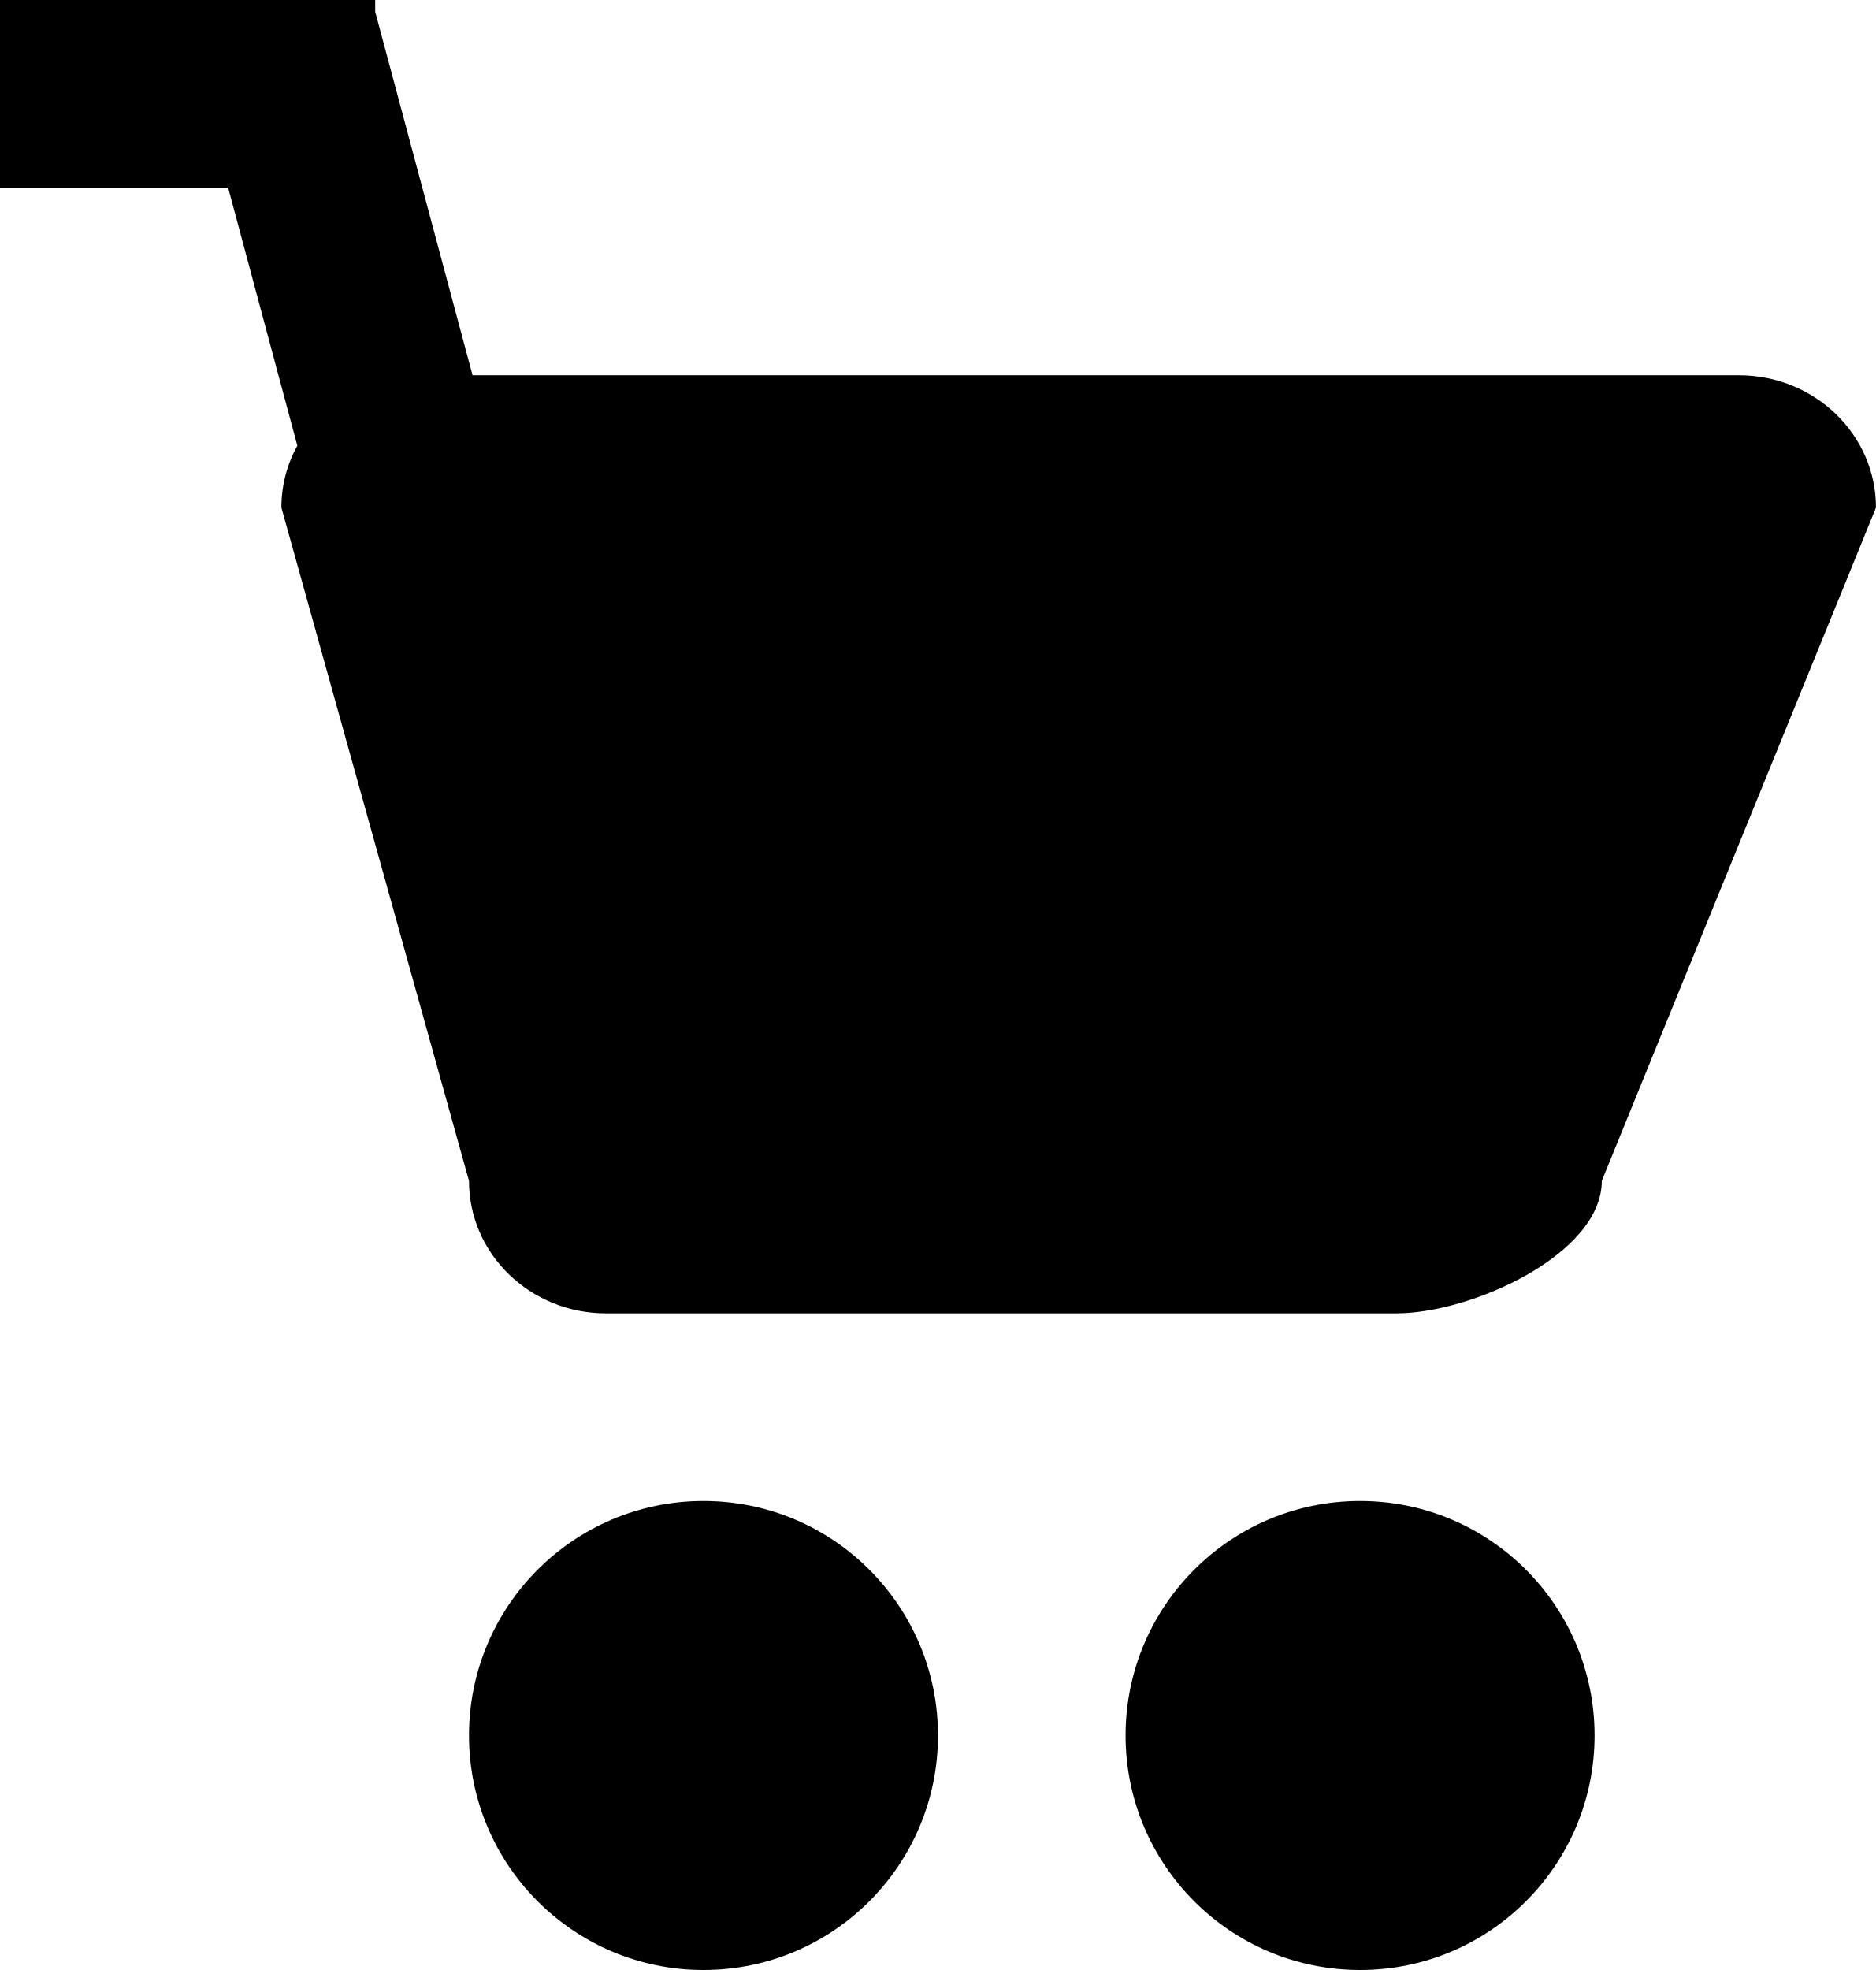
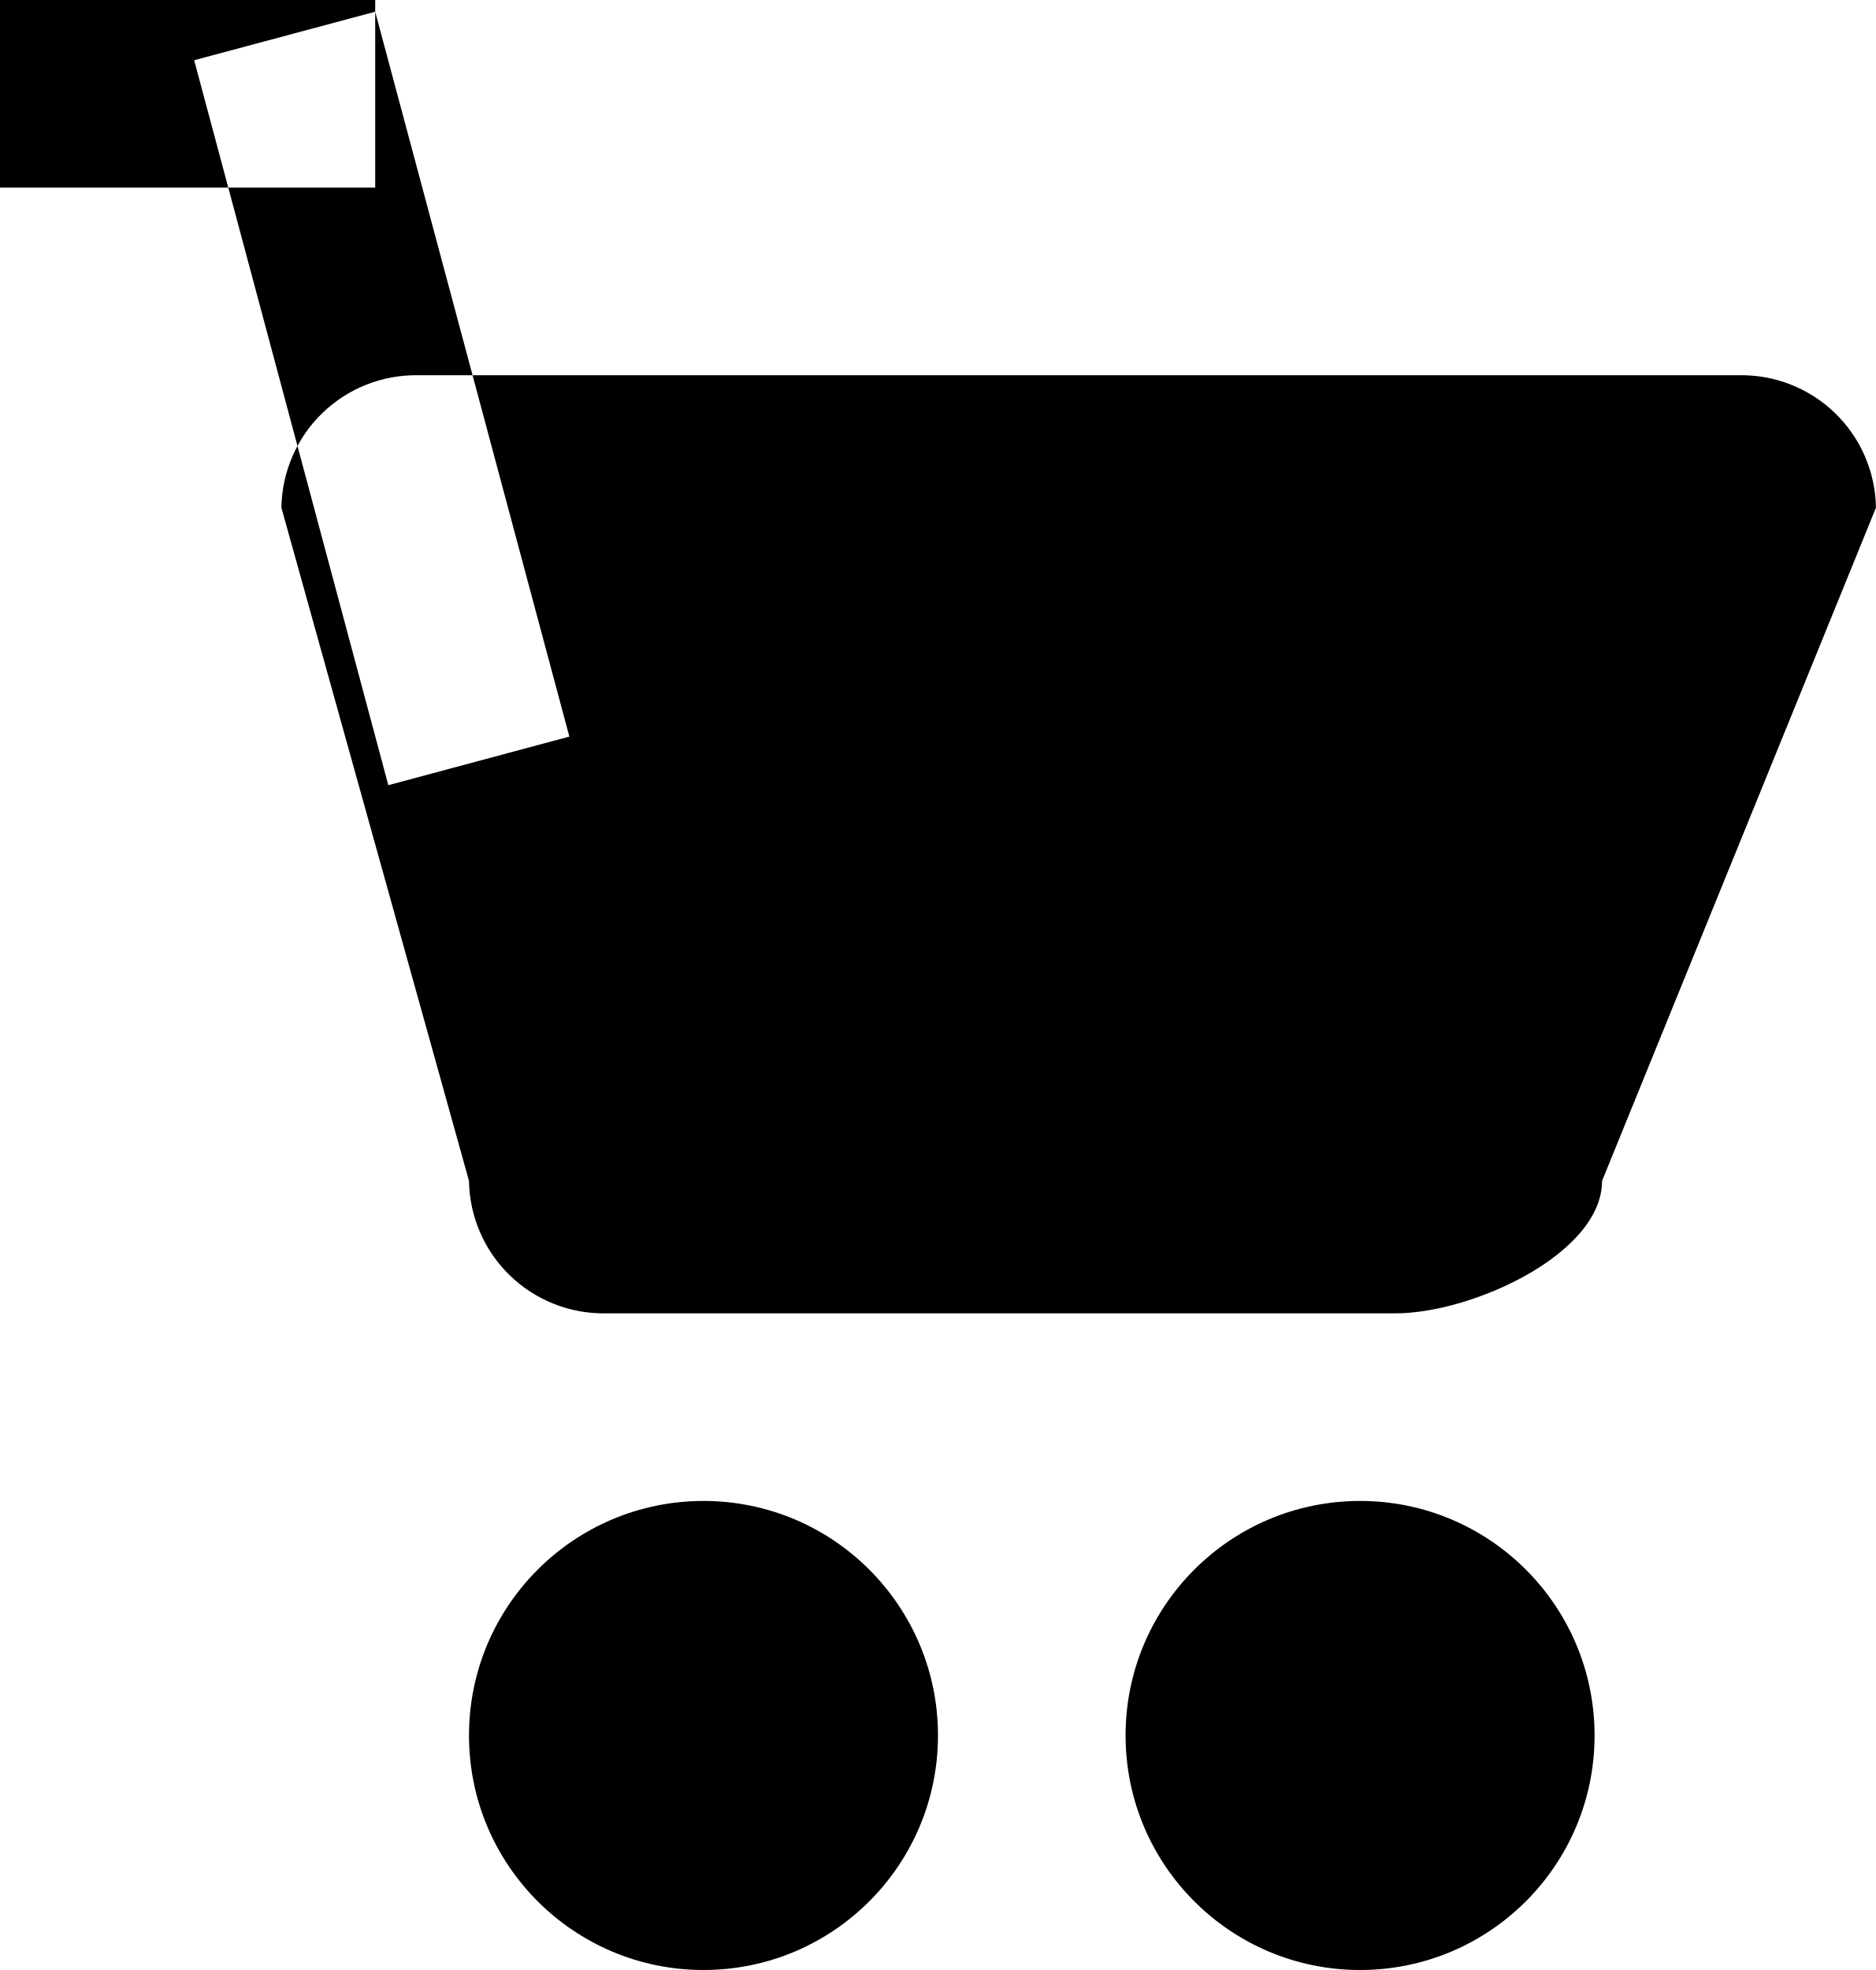
- <svg xmlns="http://www.w3.org/2000/svg" xmlns:xlink="http://www.w3.org/1999/xlink" width="20" height="21" viewBox="0 0 20 21">
+ <svg xmlns="http://www.w3.org/2000/svg" width="20" height="21" viewBox="0 0 20 21">
  <defs>
-     <path id="q0tga" d="M1445.5 130a2.5 2.5 0 1 1 0 5 2.5 2.5 0 0 1 0-5zm7 0a2.5 2.5 0 1 1 0 5 2.5 2.5 0 0 1 0-5zm4.038-12c.808 0 1.462.632 1.462 1.411l-2.923 7.177c0 .78-1.385 1.412-2.192 1.412h-8.424c-.807 0-1.461-.633-1.461-1.412l-2-7.177c0-.238.061-.463.17-.66l-.738-2.751H1438v-2h4v.125l1.038 3.875z" />
+     <style>
+       .cls-1 {
+         fill-rule: evenodd;
+       }
+     </style>
  </defs>
-   <g>
-     <g transform="translate(-1438 -114)">
-       <use xlink:href="#q0tga" />
-     </g>
-   </g>
+   <path id="icon_bascket" class="cls-1" d="M1167.5,32a2.5,2.5,0,1,1-2.5,2.5A2.5,2.5,0,0,1,1167.5,32Zm7,0a2.5,2.5,0,1,1-2.5,2.5A2.5,2.5,0,0,1,1174.5,32Zm-10.04-12h14.08a1.434,1.434,0,0,1,1.46,1.412l-2.92,7.176c0,0.78-1.39,1.412-2.2,1.412h-8.42a1.434,1.434,0,0,1-1.46-1.412l-2-7.176A1.434,1.434,0,0,1,1164.46,20Zm-2.39-3.358,1.93-.517,2.07,7.727-1.93.518ZM1160,16h4v2h-4V16Z" transform="translate(-1160 -16)" />
</svg>
